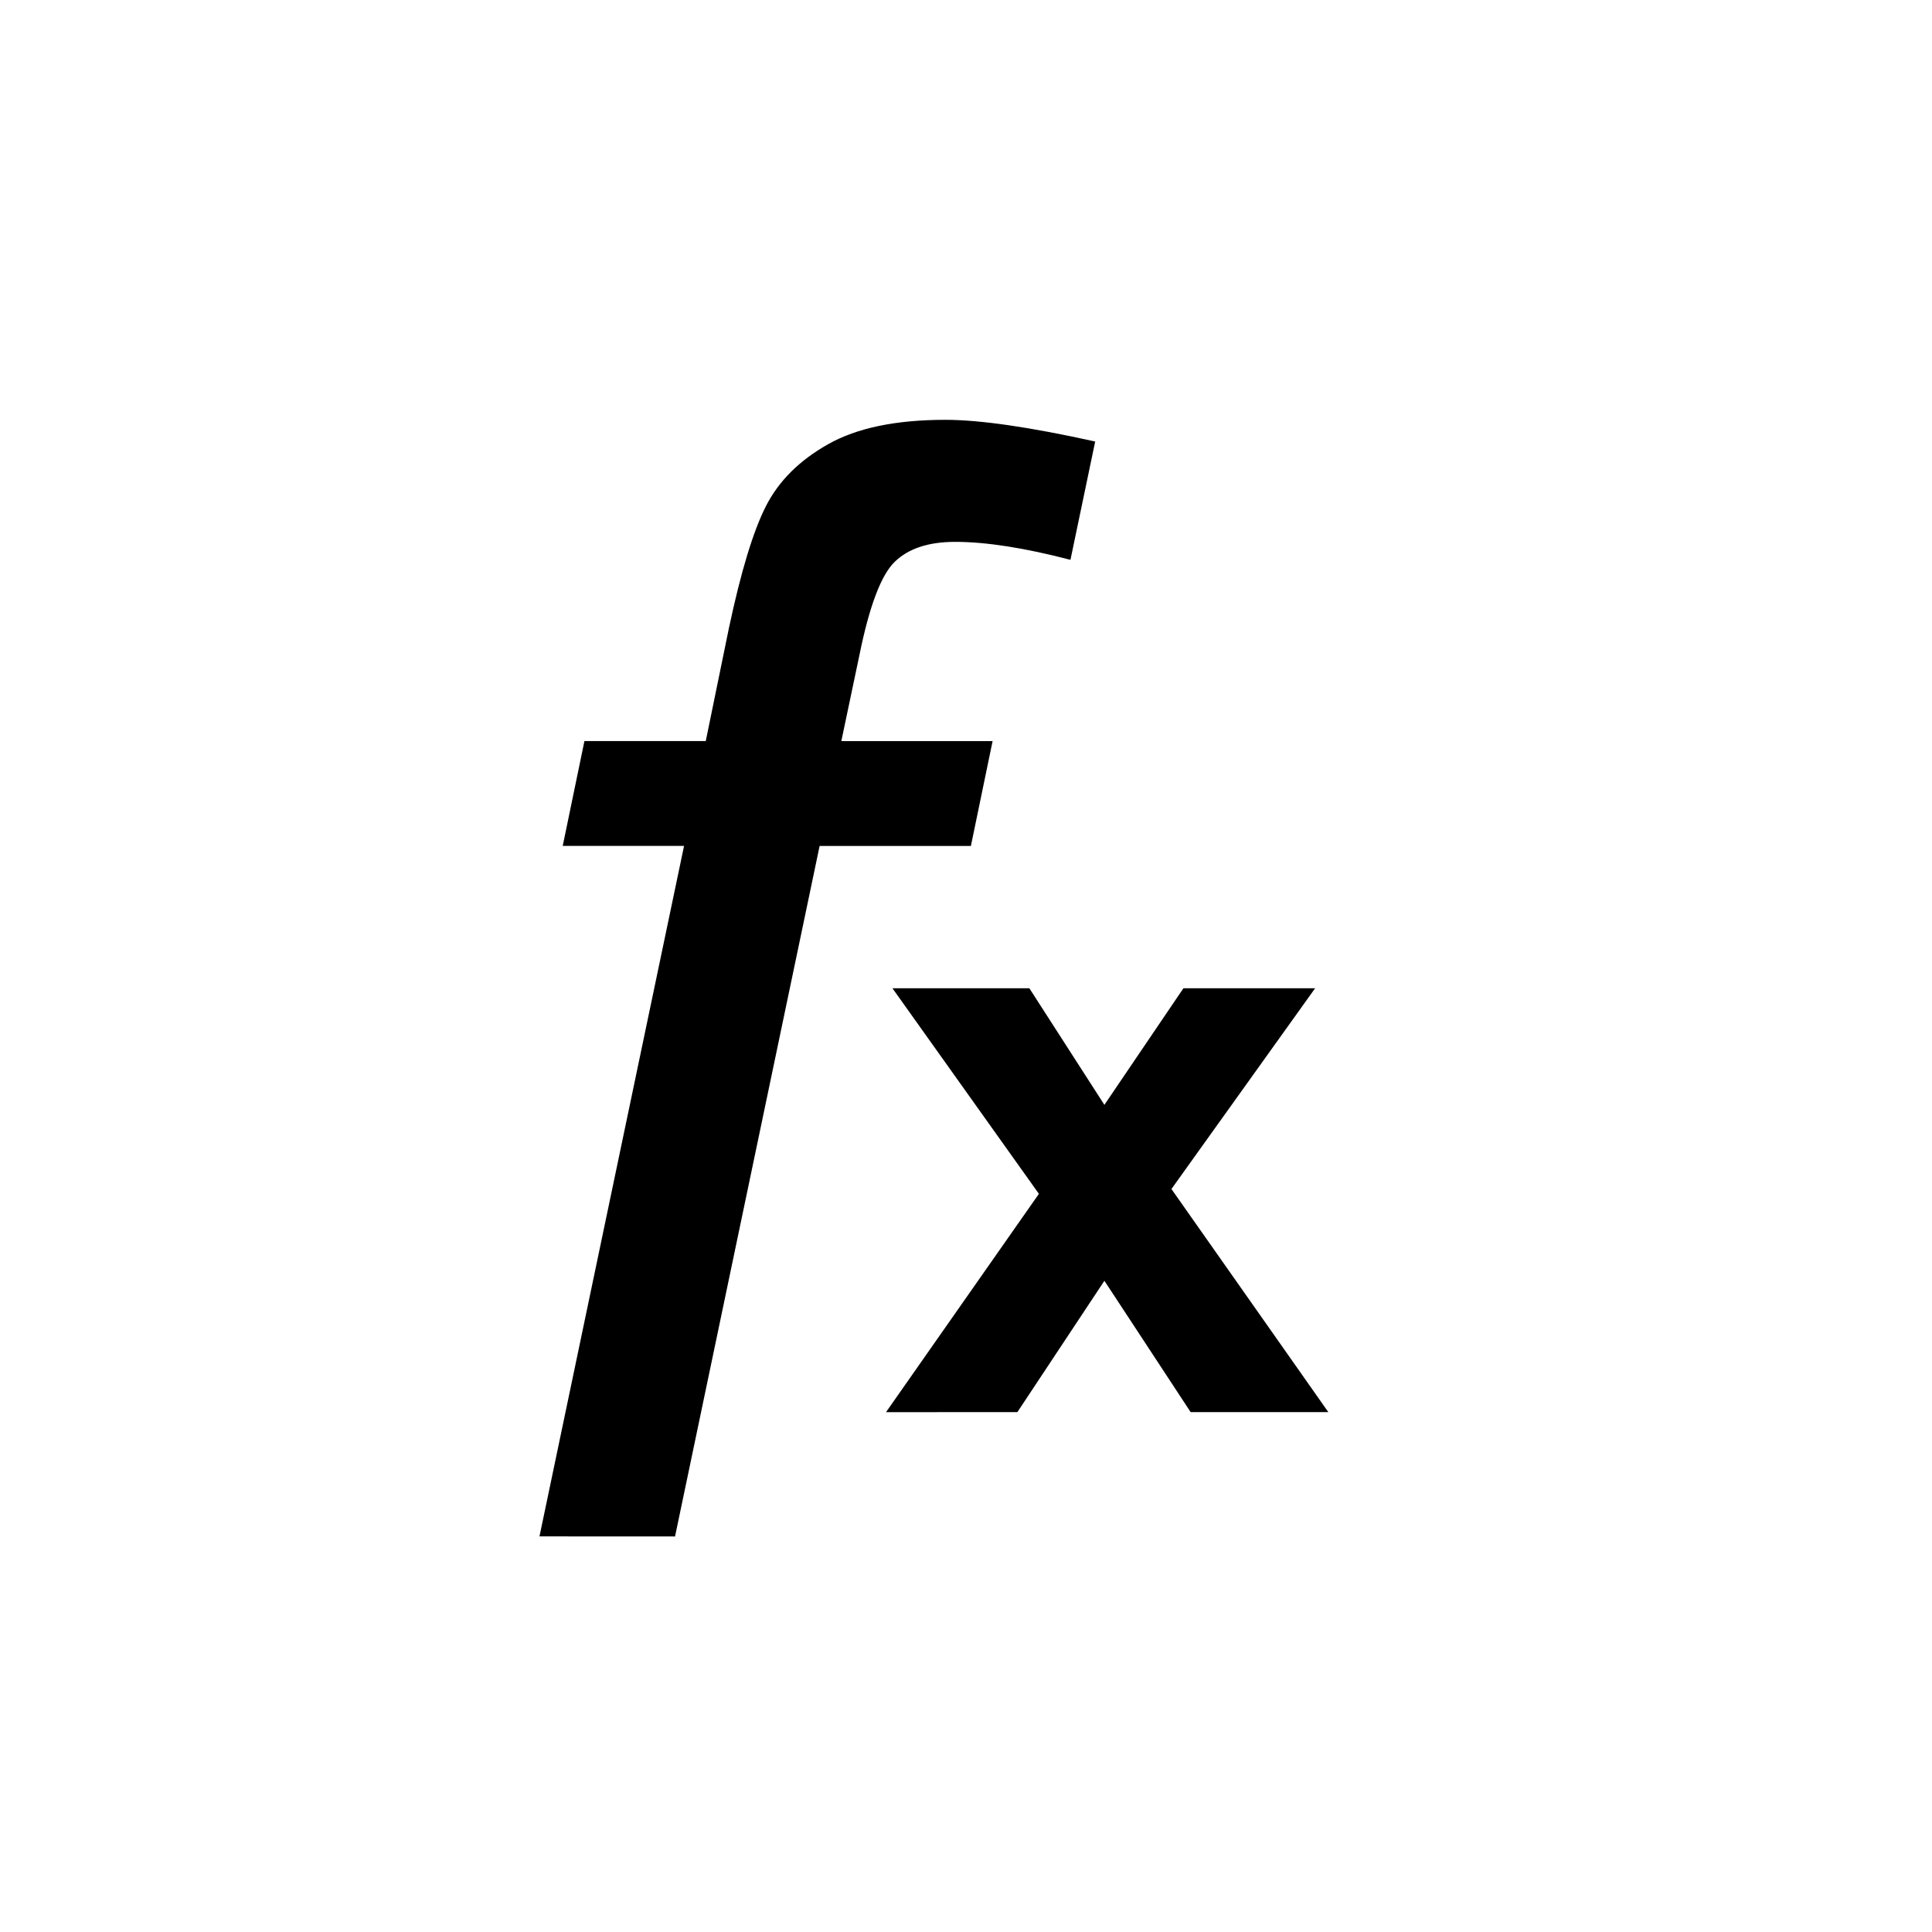
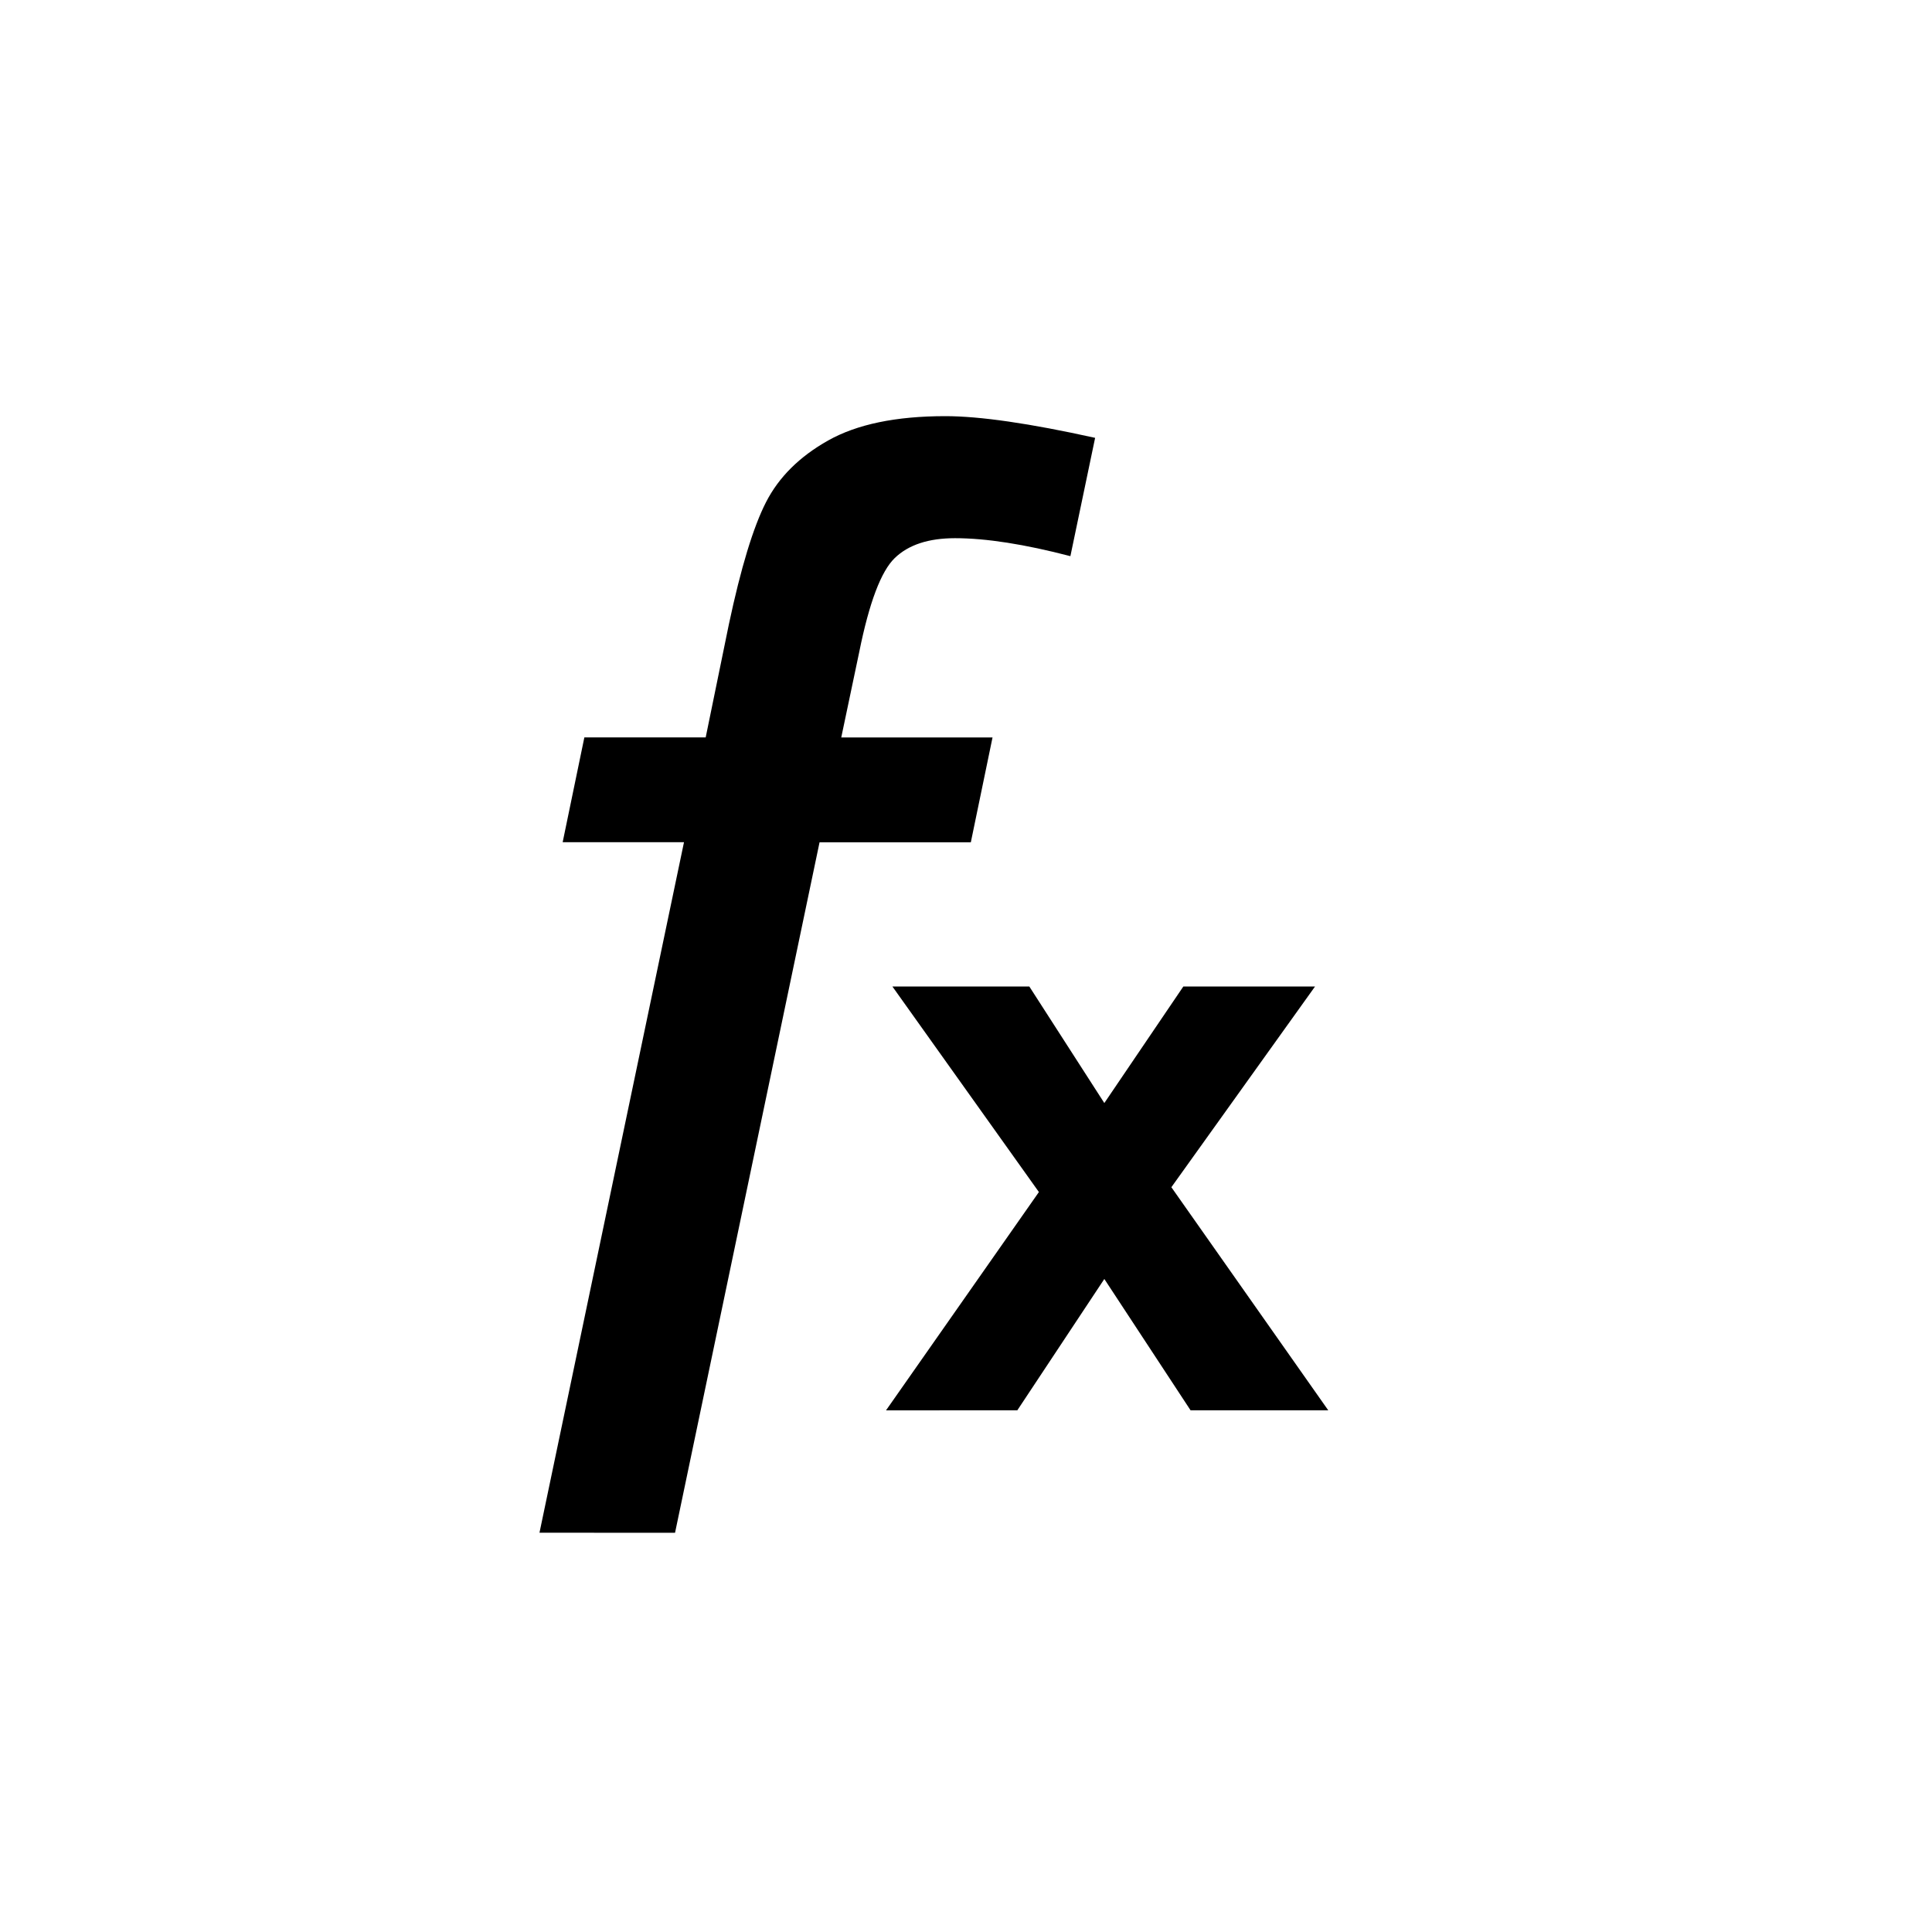
- <svg xmlns="http://www.w3.org/2000/svg" width="30" height="30" id="svg2985" version="1.1">
-   <defs id="defs2987" />
-   <g id="layer1" transform="translate(0,-1022.362)">
-     <path id="path9311" style="font-size:17.176px;font-style:italic;font-weight:normal;line-height:125%;letter-spacing:0px;word-spacing:0px;fill-opacity:1;stroke:none;font-family:Sans" d="m 8.377,1046.219 2.245,-10.722 -1.884,0 0.337,-1.628 1.884,0 0.36,-1.756 c 0.186,-0.876 0.378,-1.508 0.576,-1.895 0.198,-0.388 0.519,-0.708 0.965,-0.959 0.446,-0.252 1.052,-0.378 1.82,-0.378 0.535,0 1.31,0.112 2.326,0.337 l -0.384,1.837 c -0.713,-0.186 -1.31,-0.279 -1.791,-0.279 -0.411,0 -0.723,0.102 -0.936,0.308 -0.213,0.205 -0.397,0.692 -0.552,1.46 l -0.279,1.326 2.349,0 -0.337,1.628 -2.349,0 -2.245,10.722 z" />
-     <path id="path9313" style="font-size:11.165px;font-style:normal;font-weight:bold;line-height:125%;letter-spacing:0px;word-spacing:0px;baseline-shift:sub;fill-opacity:1;stroke:none;font-family:Sans;-inkscape-font-specification:Sans Bold" d="m 13.758,1044.29 2.374,-3.39 -2.274,-3.192 2.126,0 1.165,1.81 1.227,-1.81 2.045,0 -2.231,3.117 2.436,3.464 -2.138,0 -1.339,-2.039 -1.351,2.039 z" />
-   </g>
+ <svg xmlns="http://www.w3.org/2000/svg" width="30" height="30" version="1.1">
+   <path d="m13.758 21.9 2.374-3.39-2.275-3.192h2.126l1.165 1.81 1.227-1.81h2.045l-2.231 3.117 2.436 3.464h-2.138l-1.339-2.039-1.351 2.039zm-5.381 1.9 2.244-10.722h-1.884l0.337-1.628h1.884l0.36-1.756c0.186-0.876 0.378-1.508 0.576-1.895 0.198-0.388 0.519-0.708 0.965-0.959s1.052-0.378 1.82-0.378c0.535 0 1.31 0.112 2.326 0.337l-0.384 1.837c-0.713-0.186-1.31-0.279-1.791-0.279-0.411 0-0.723 0.102-0.936 0.308-0.213 0.205-0.397 0.692-0.552 1.46l-0.279 1.326h2.349l-0.337 1.628h-2.349l-2.244 10.722z" />
</svg>
